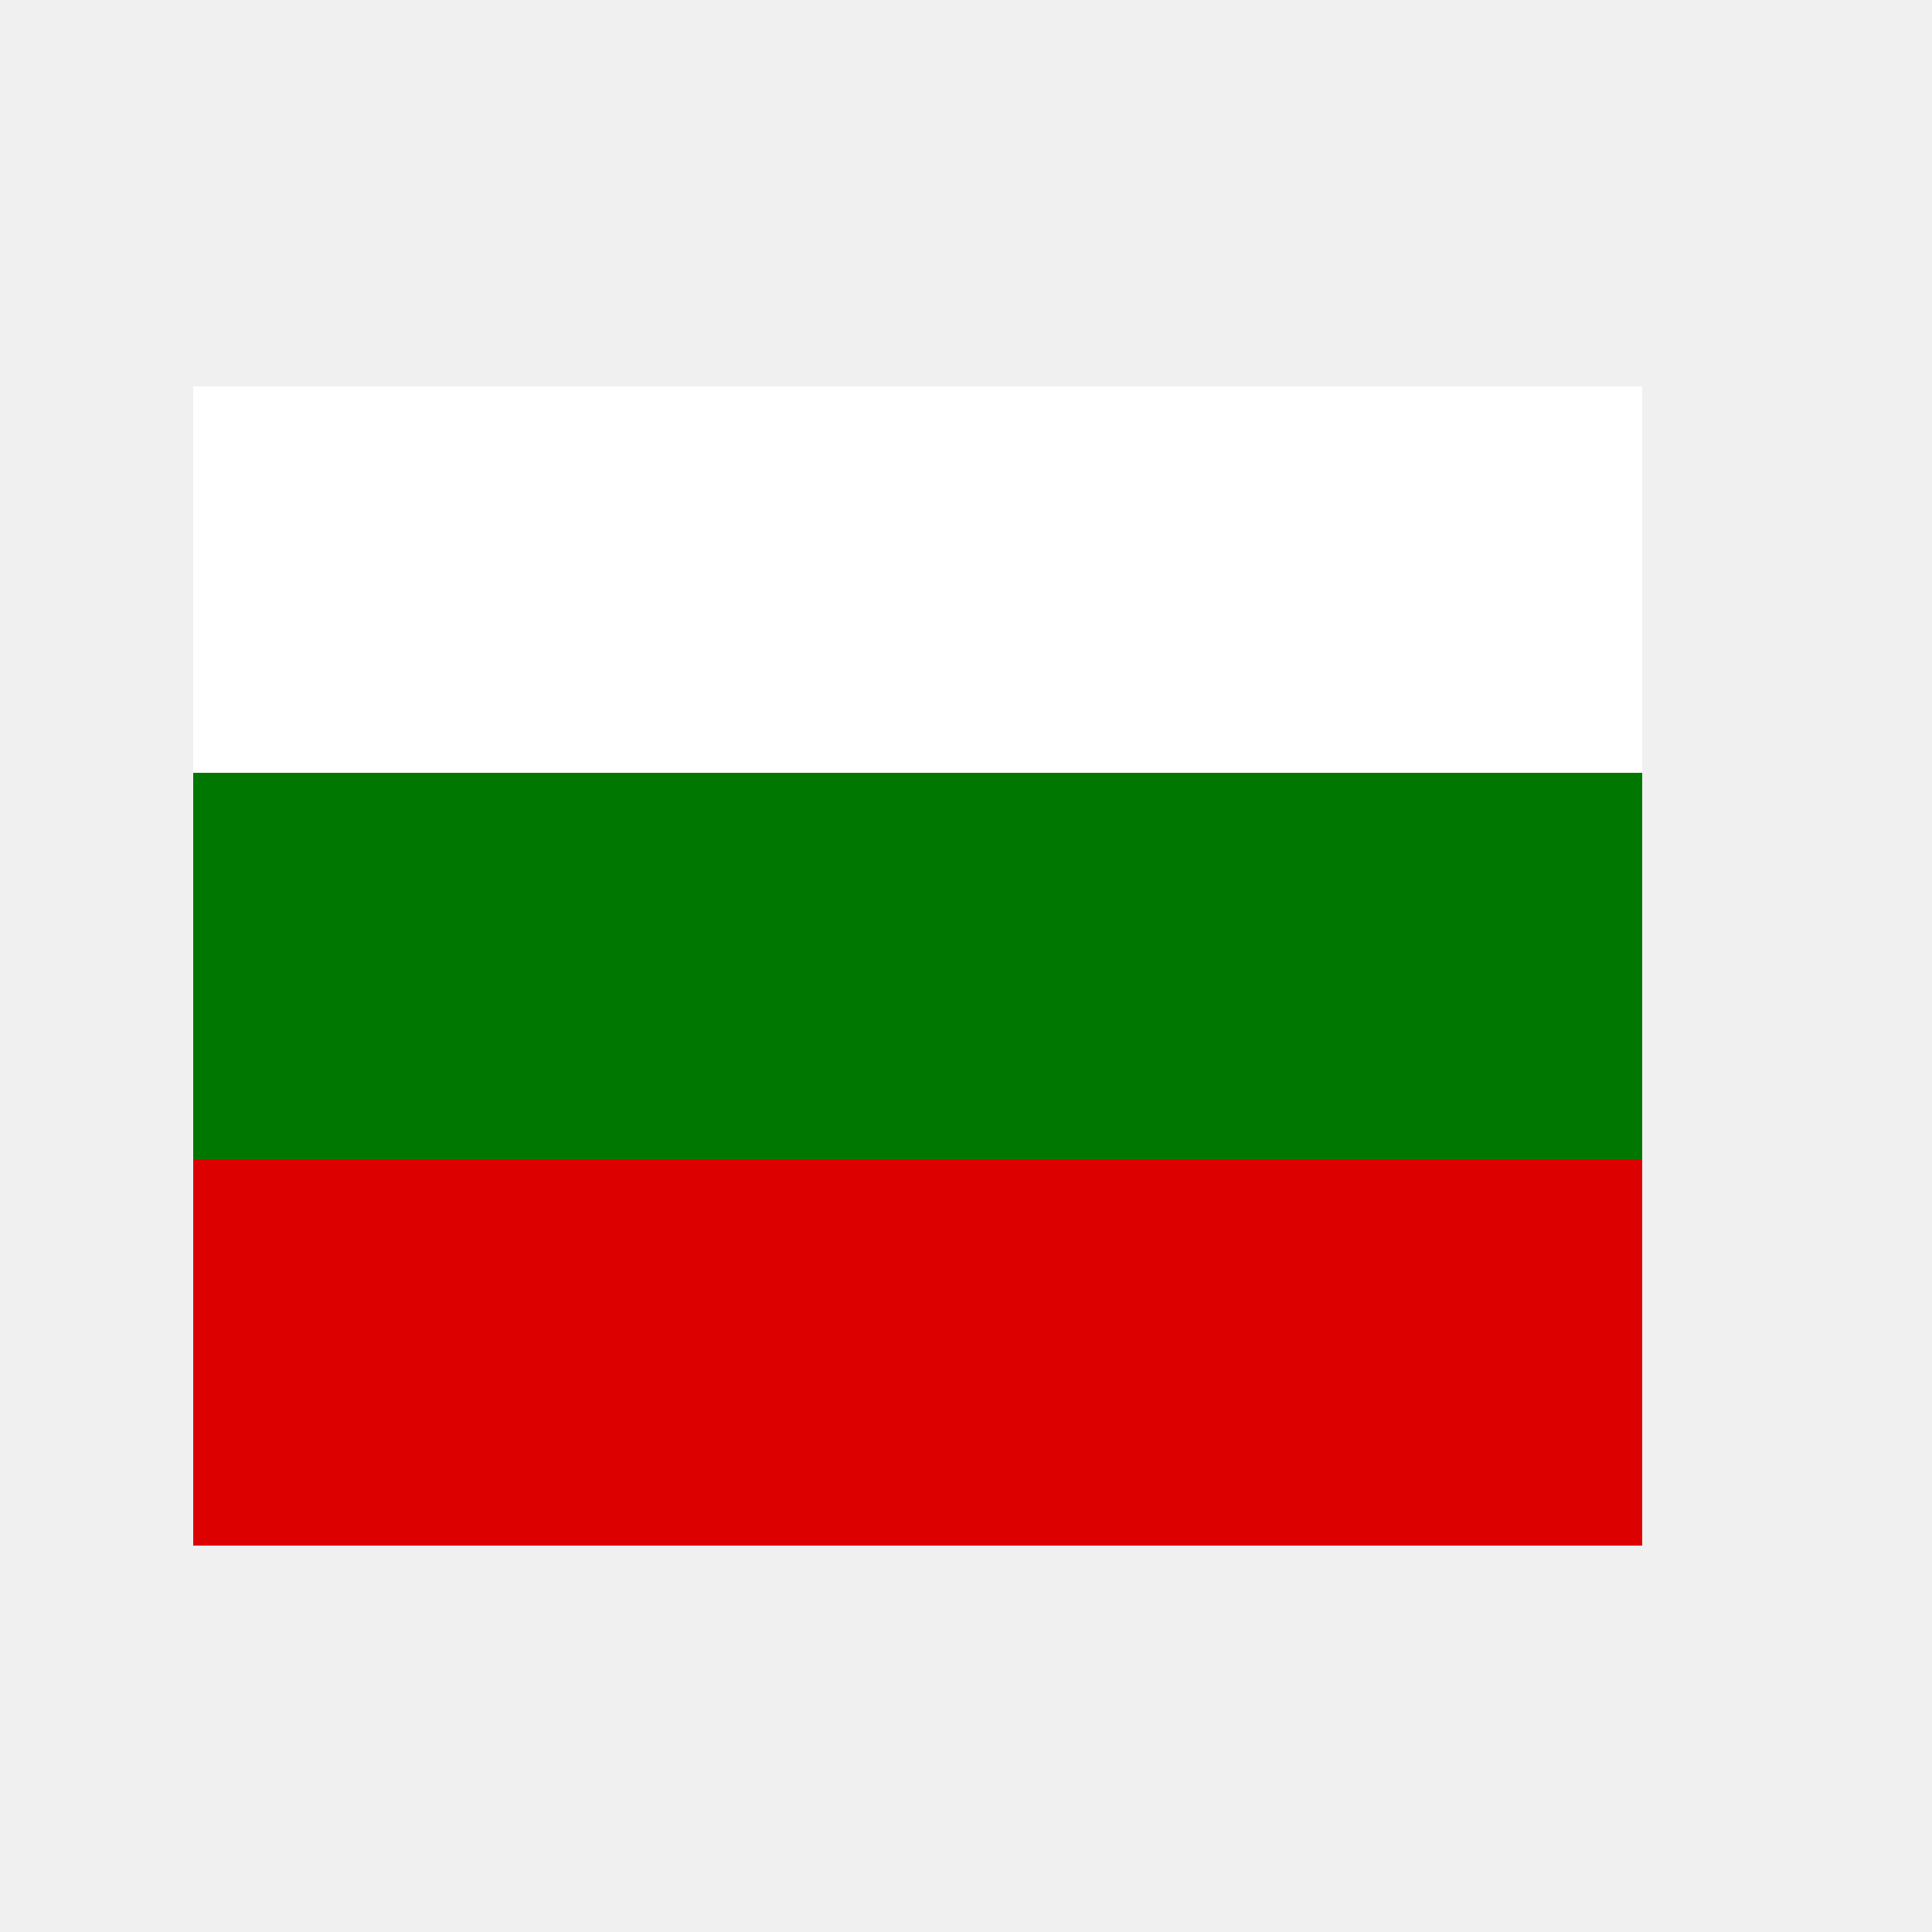
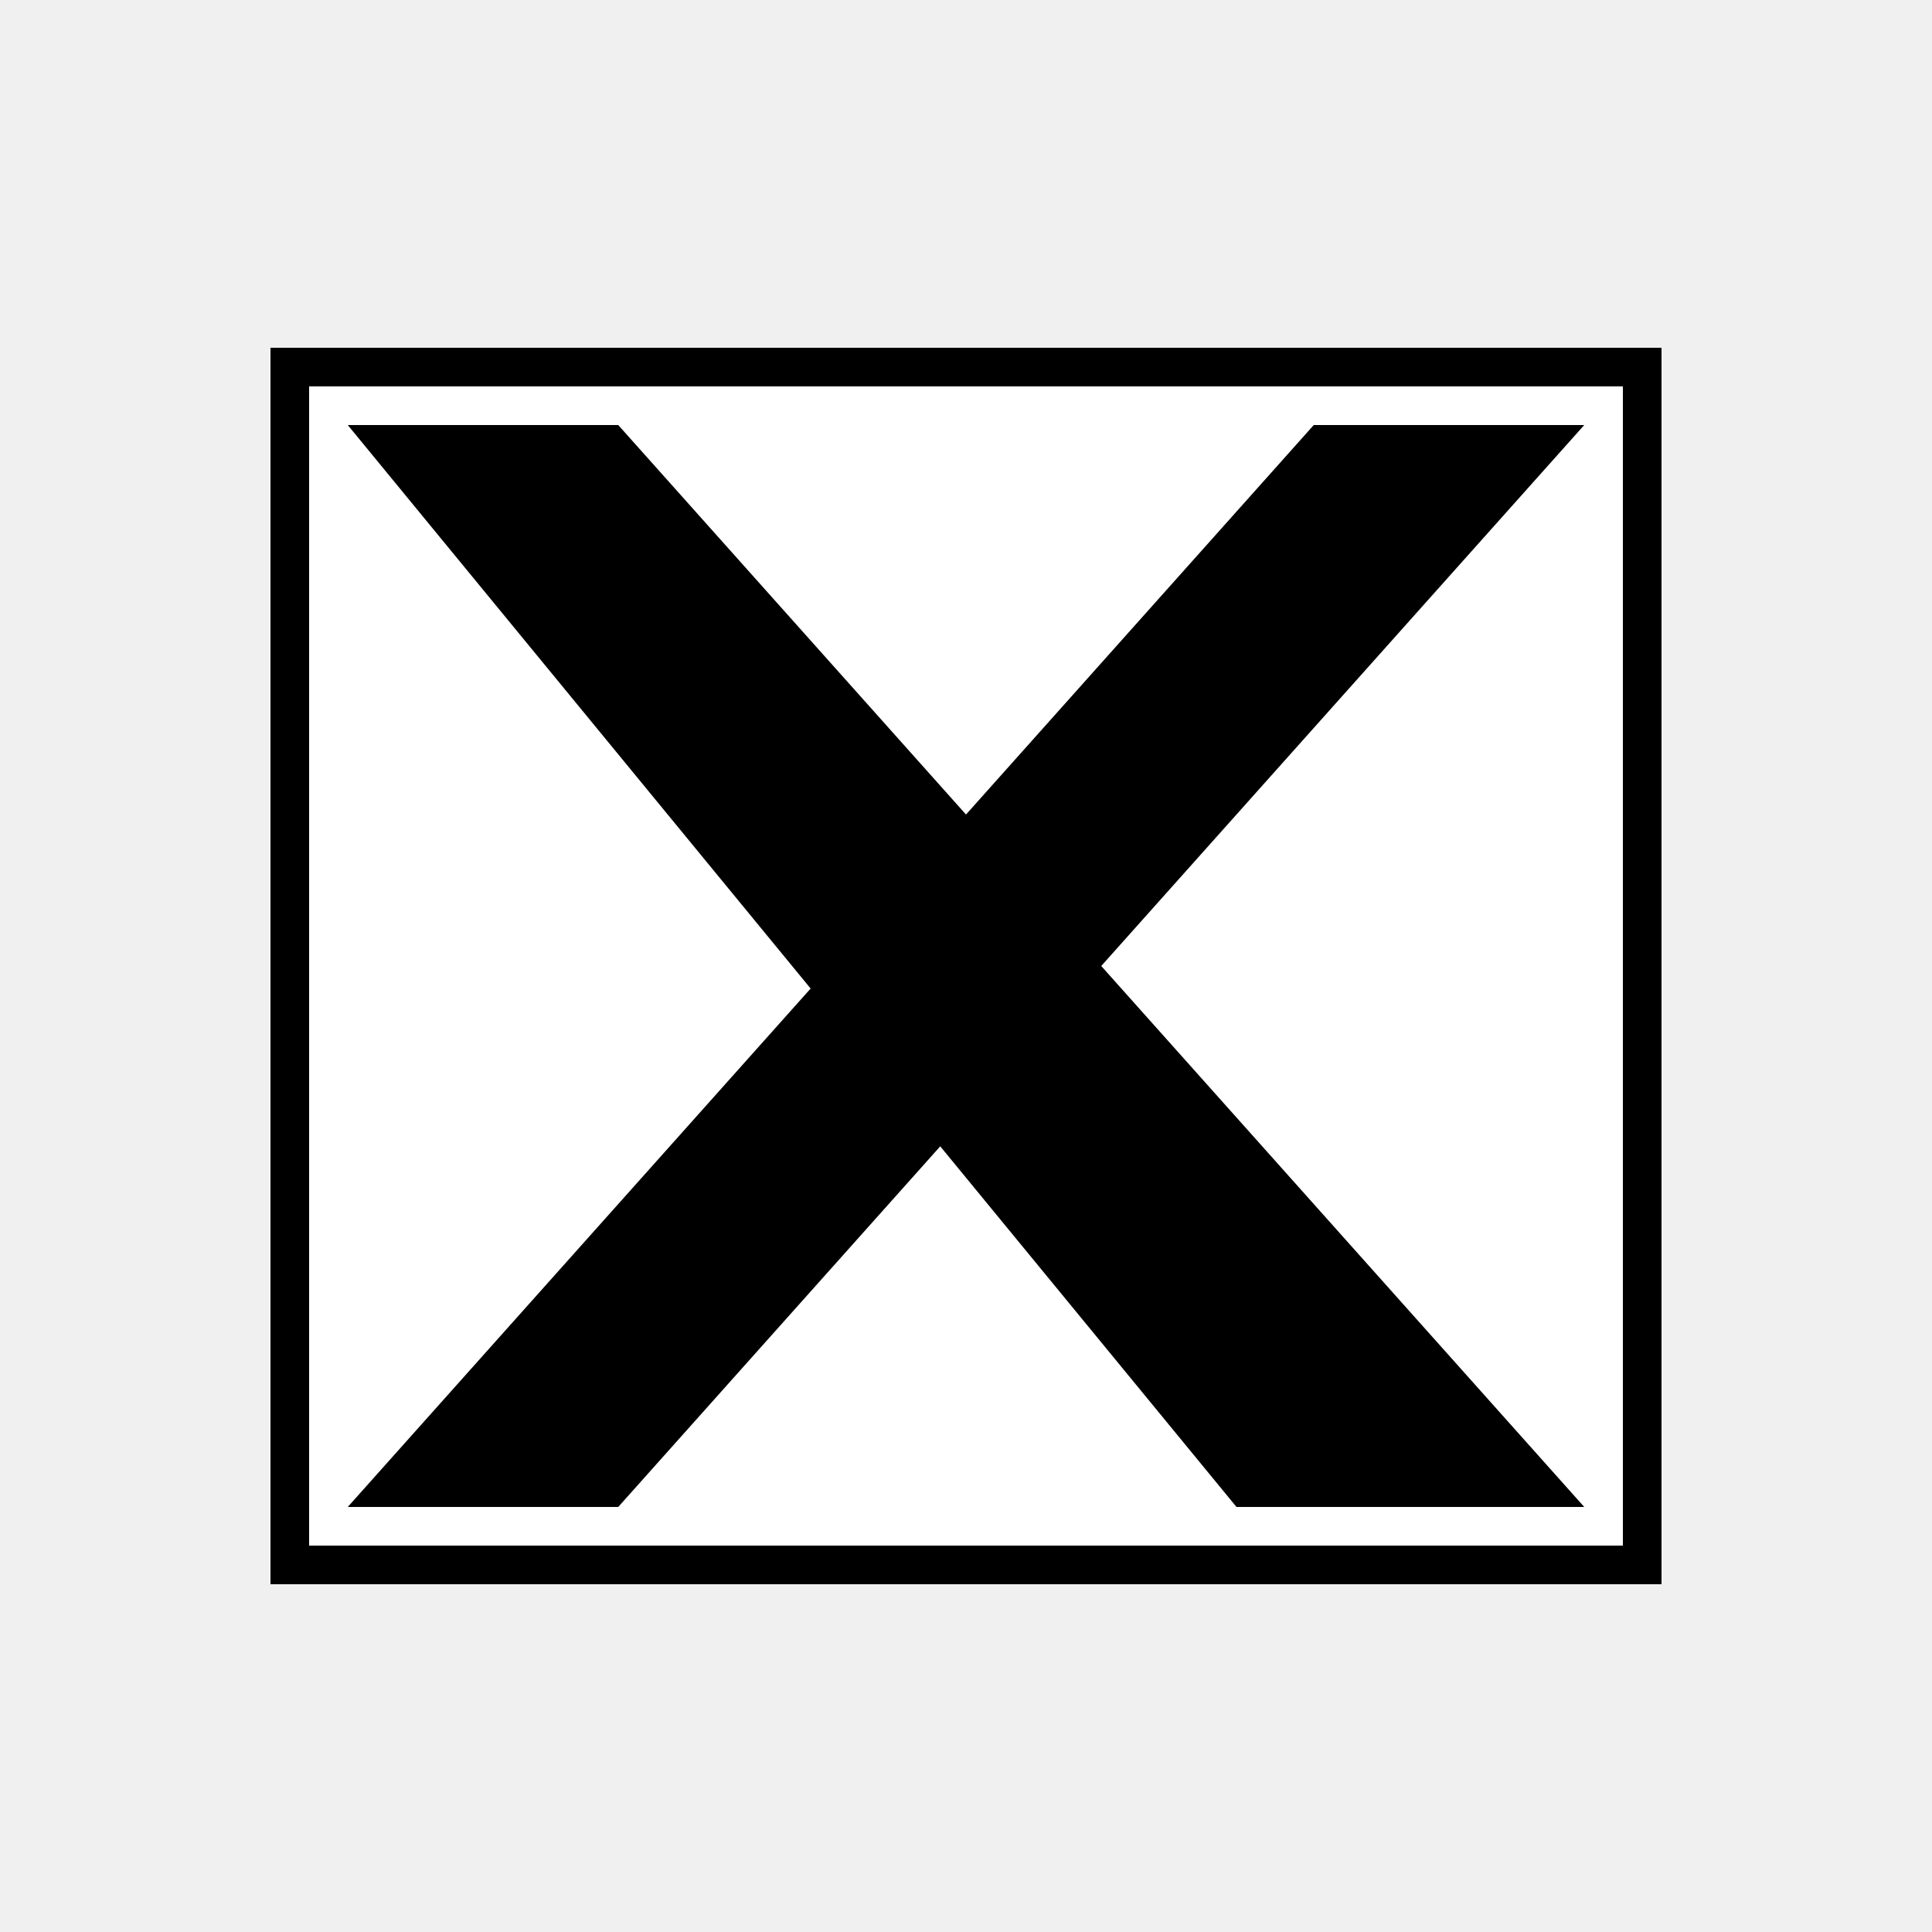
<svg xmlns="http://www.w3.org/2000/svg" viewBox="0 0 100 100">
-   <path d="M 10 20 L 85 20 L 85 40 L 10 40 L 10 20" style="fill:#FFF;" />
-   <path d="M 10 60 L 85 60 L 85 40 L 10 40 L 10 60" style="fill:#070;" />
-   <path d="M 10 80 L 85 80 L 85 60 L 10 60 L 10 80" style="fill:#D00;" />
+   <path d="M 16 20 L 84 20 L 84 80 L 16 80 L 16 20 L 84 20" style="fill:rgba(0,0,0,0);stroke-width:4;stroke:#000;" />
+   <path d="M 16 20 L 84 20 L 84 80 L 16 80 L 16 20 L 84 20" style="fill:#FFF;" />
+   <path d="M 18 22 L 32 22 L 82 78 L 64 78 L 18 22" style="fill:#000;" />
+   <path d="M 82 22 L 68 22 L 18 78 L 32 78 L 82 22" style="fill:#000;" />
</svg>
